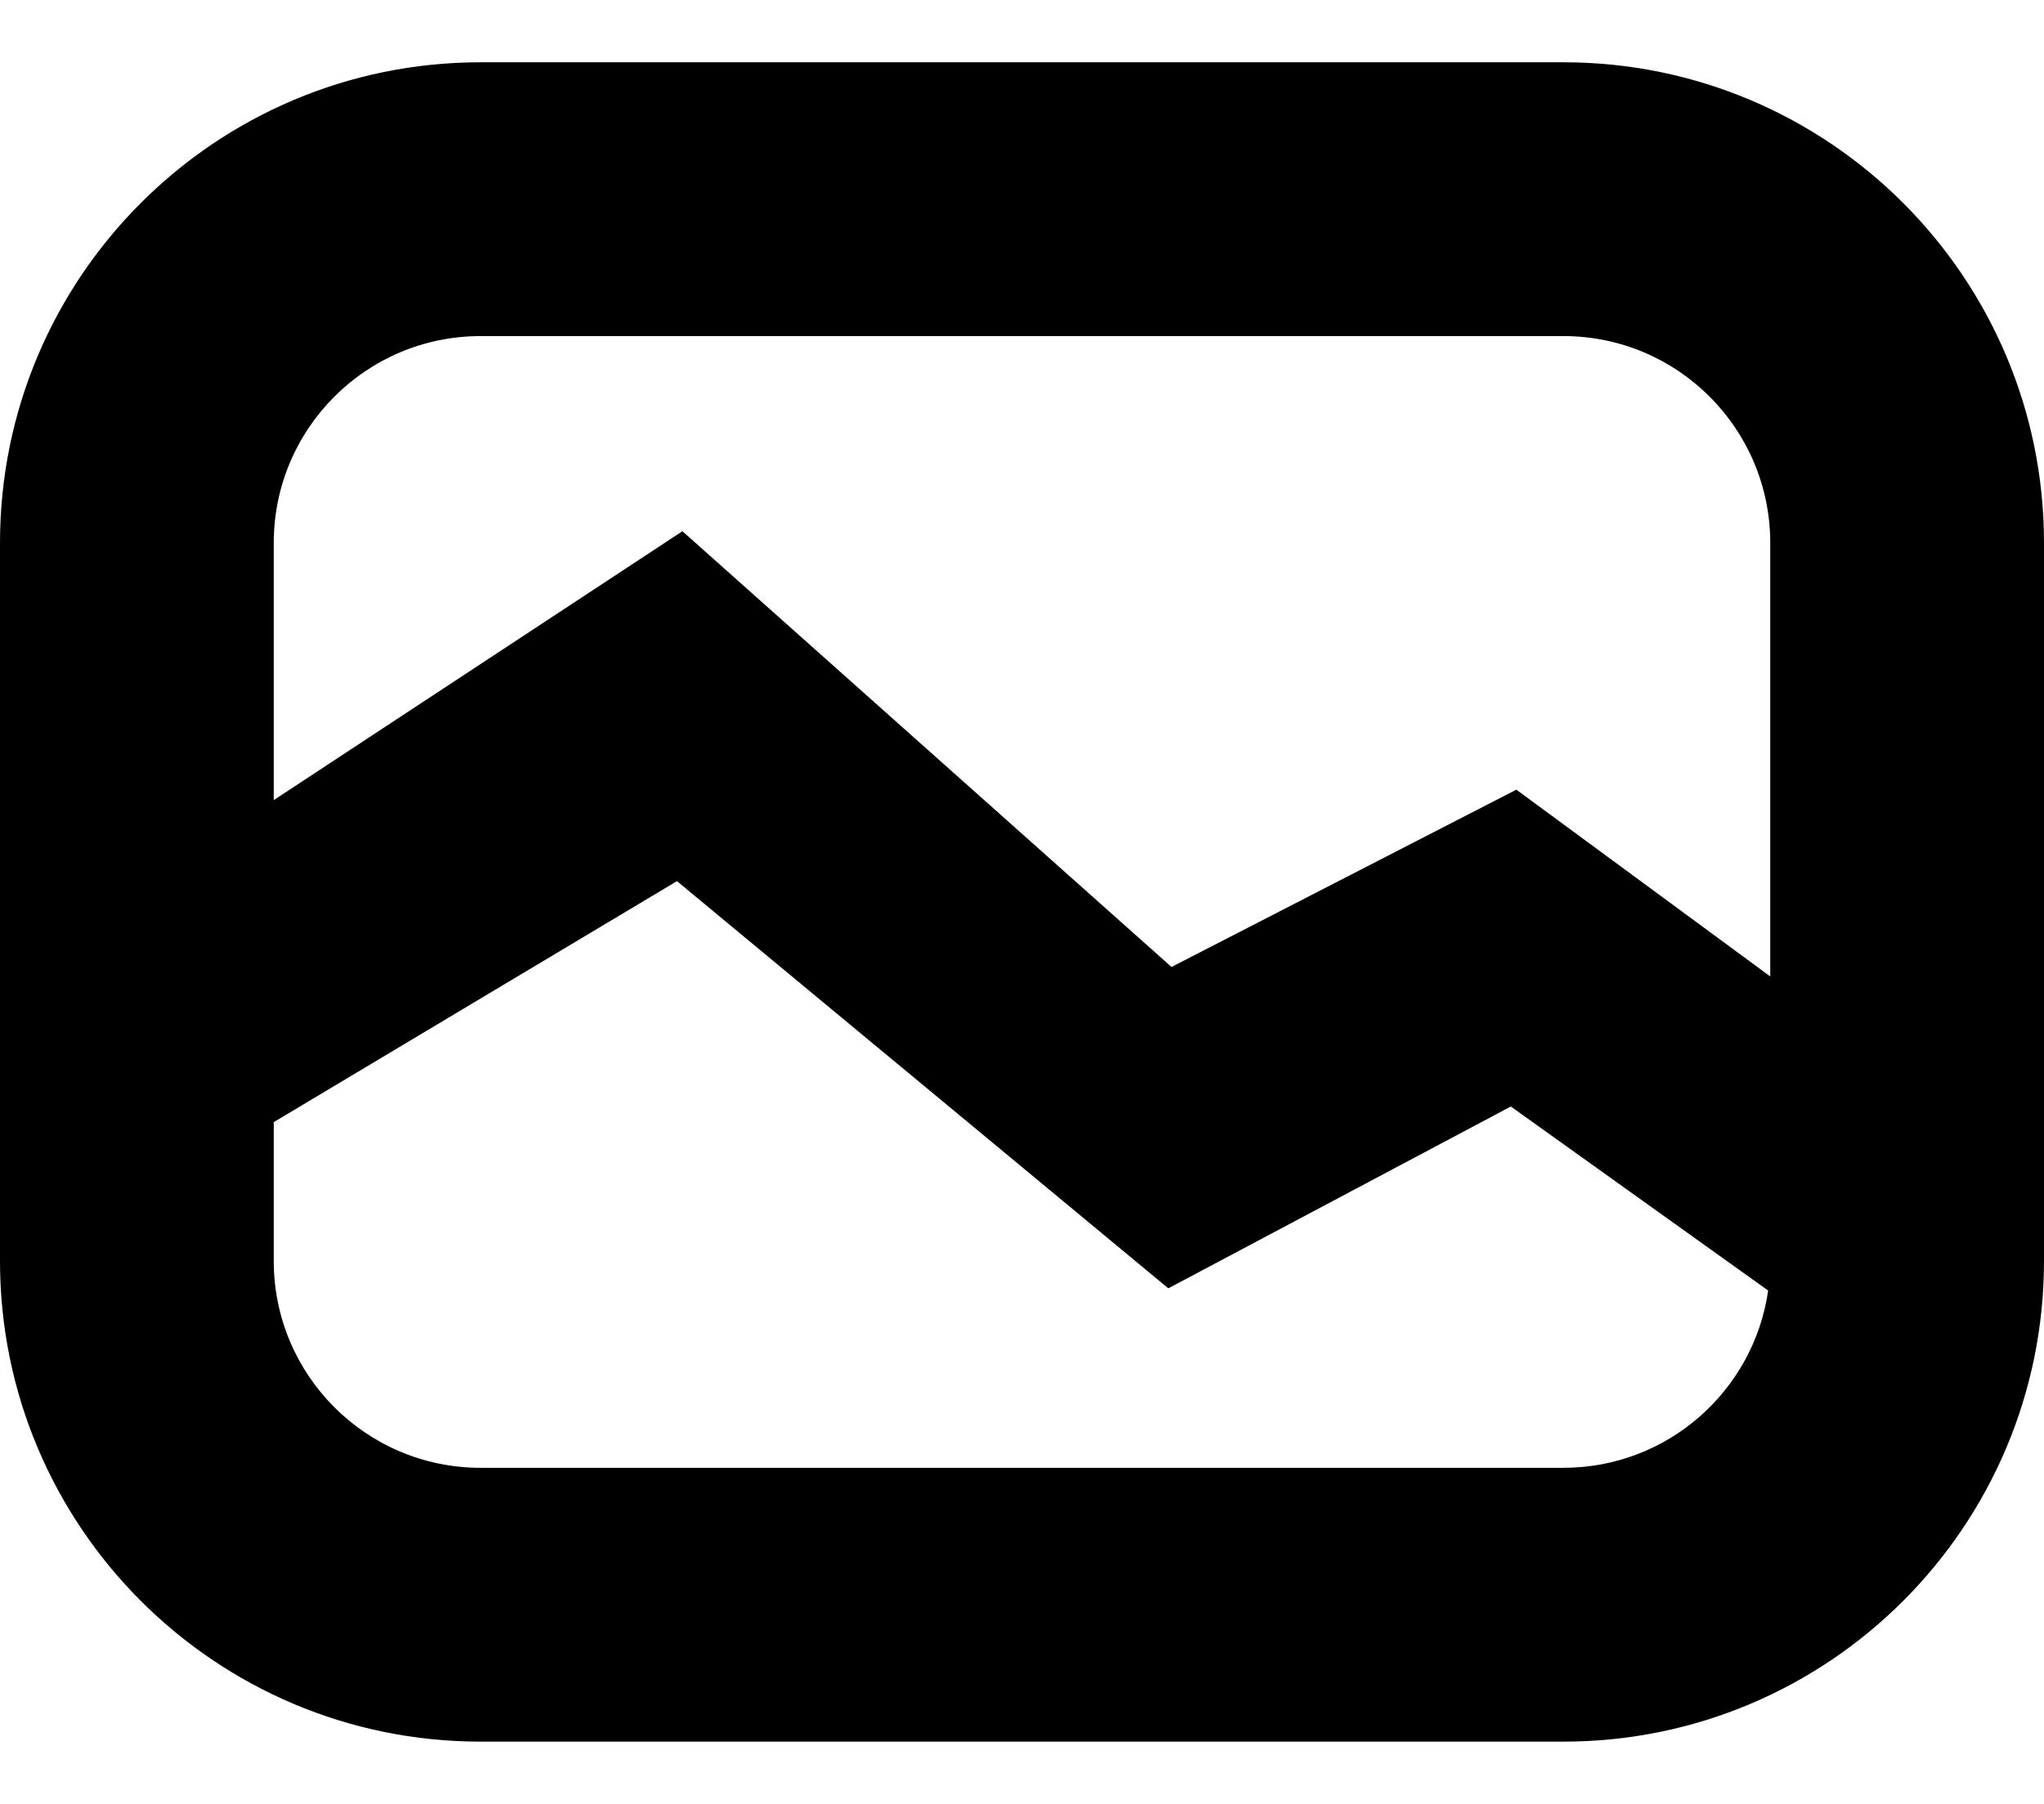
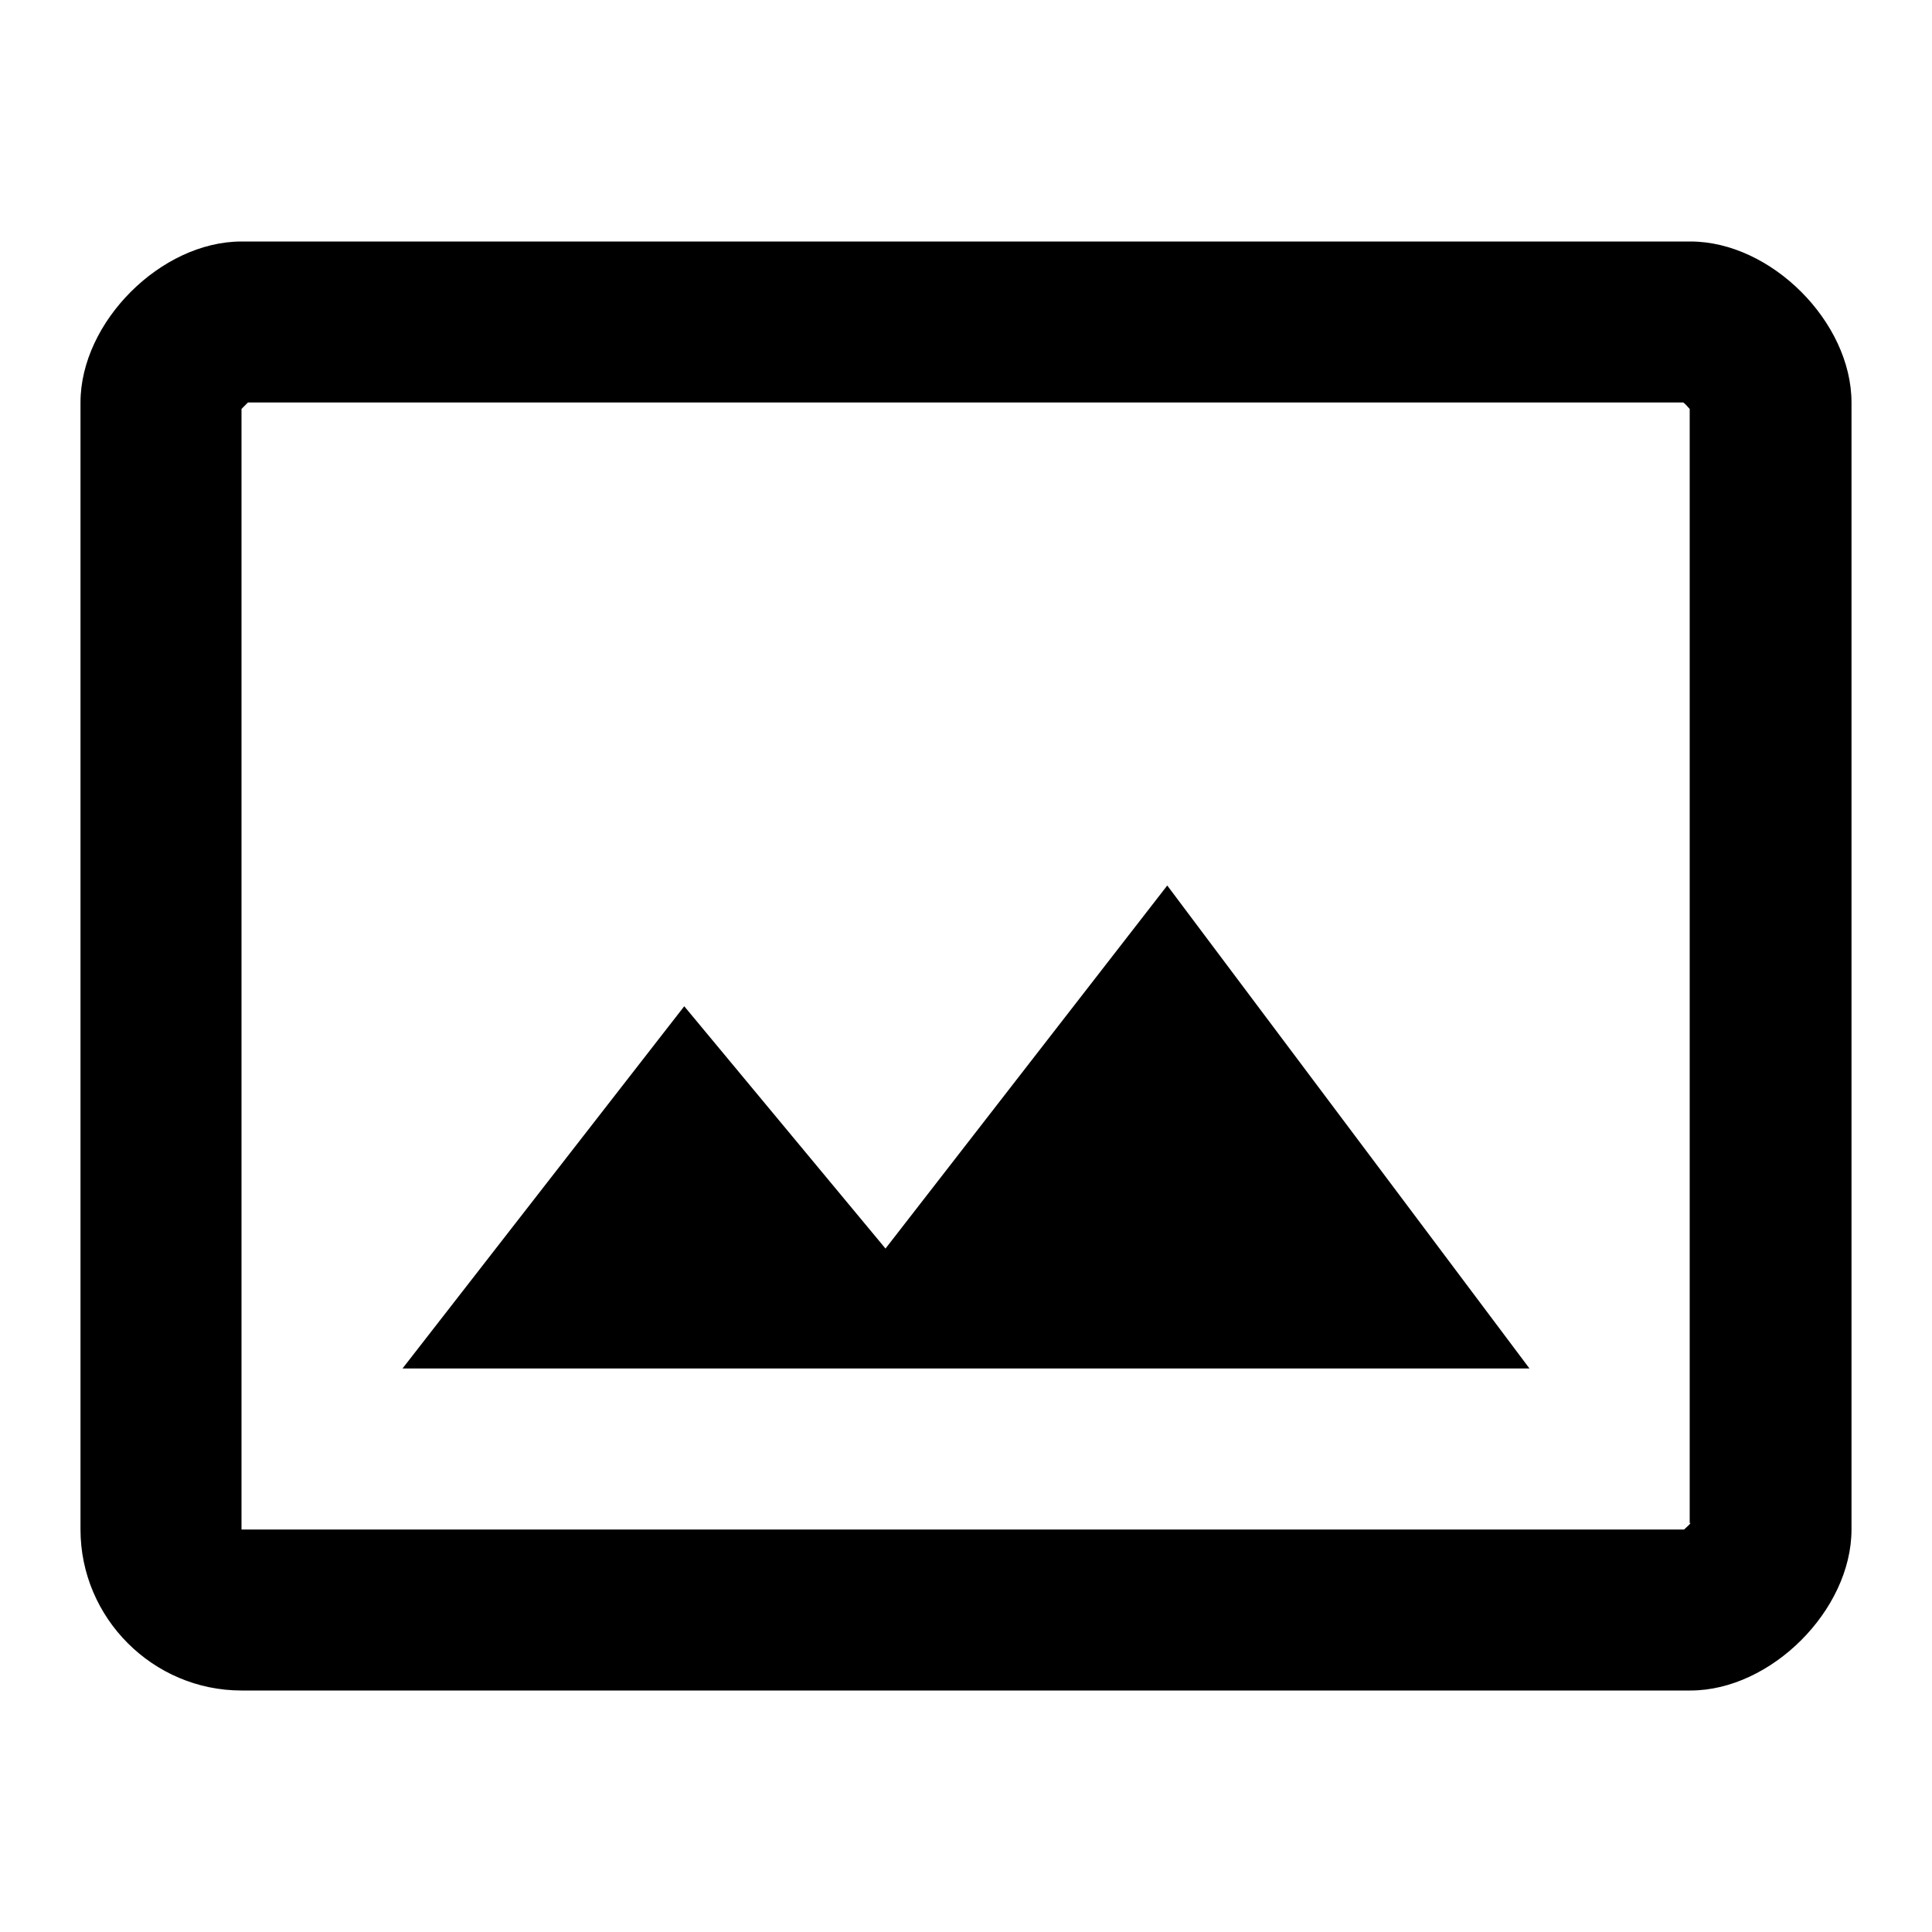
- <svg xmlns="http://www.w3.org/2000/svg" width="17" height="15" viewBox="0 0 336 276">
-   <path d="M291 150.242V79c0-18.778-15.222-34-34-34H79c-18.778 0-34 15.222-34 34v42.264l67.179-44.192 80.398 71.614 56.686-29.14L291 150.242zm-.345 51.622l-42.3-30.246-56.3 29.884-80.773-66.925L45 174.187V197c0 18.778 15.222 34 34 34h178c17.126 0 31.295-12.663 33.655-29.136zM79 0h178c43.63 0 79 35.37 79 79v118c0 43.63-35.37 79-79 79H79c-43.63 0-79-35.37-79-79V79C0 35.37 35.37 0 79 0z" />
+ <svg xmlns="http://www.w3.org/2000/svg" width="24" height="24" viewBox="0 0 24 24" fill="none">
+   <path fill-rule="evenodd" clip-rule="evenodd" d="M21 3H3C2 3 1 4 1 5V19C1 20.1 1.9 21 3 21H21C22 21 23 20 23 19V5C23 4 22 3 21 3ZM21 18.92C20.986 18.941 20.962 18.962 20.943 18.979C20.934 18.987 20.926 18.994 20.92 19H3V5.08L3.08 5H20.91C20.931 5.014 20.952 5.038 20.969 5.057C20.977 5.066 20.984 5.074 20.99 5.08V18.92H21ZM8.5 12.5L11 15.51L14.5 11L19 17H5L8.5 12.5Z" fill="currentColor" />
</svg>
